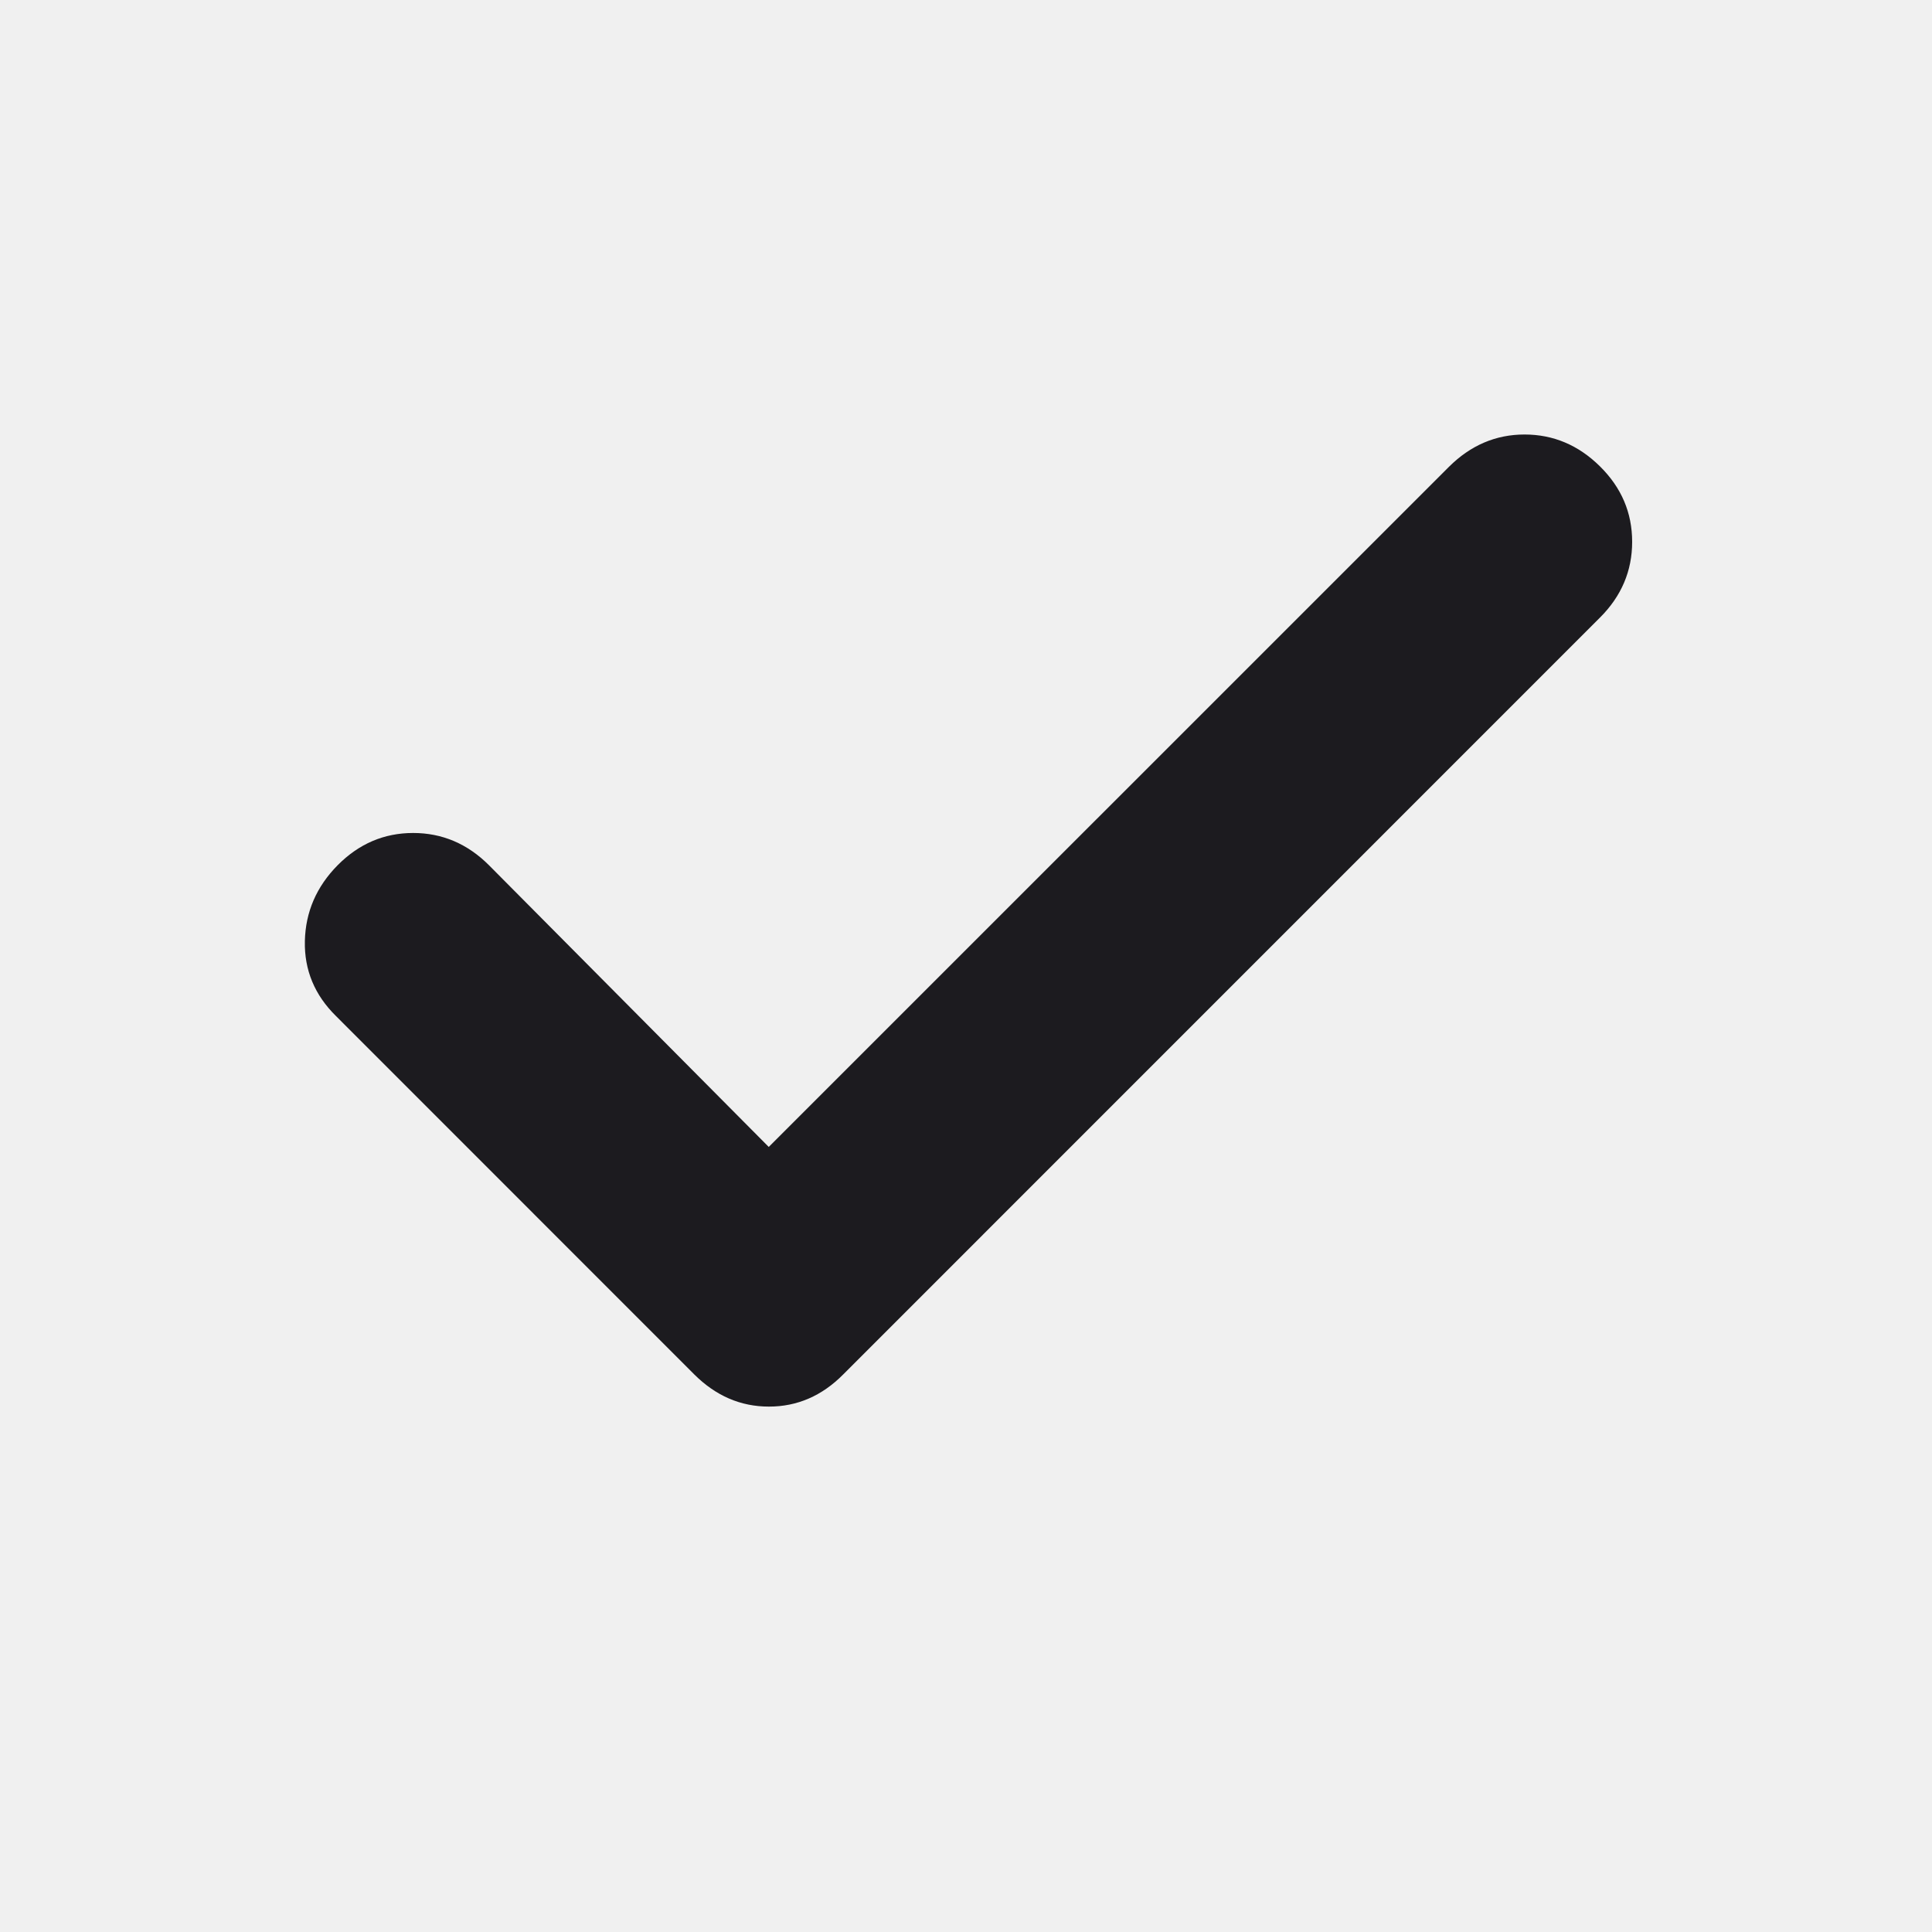
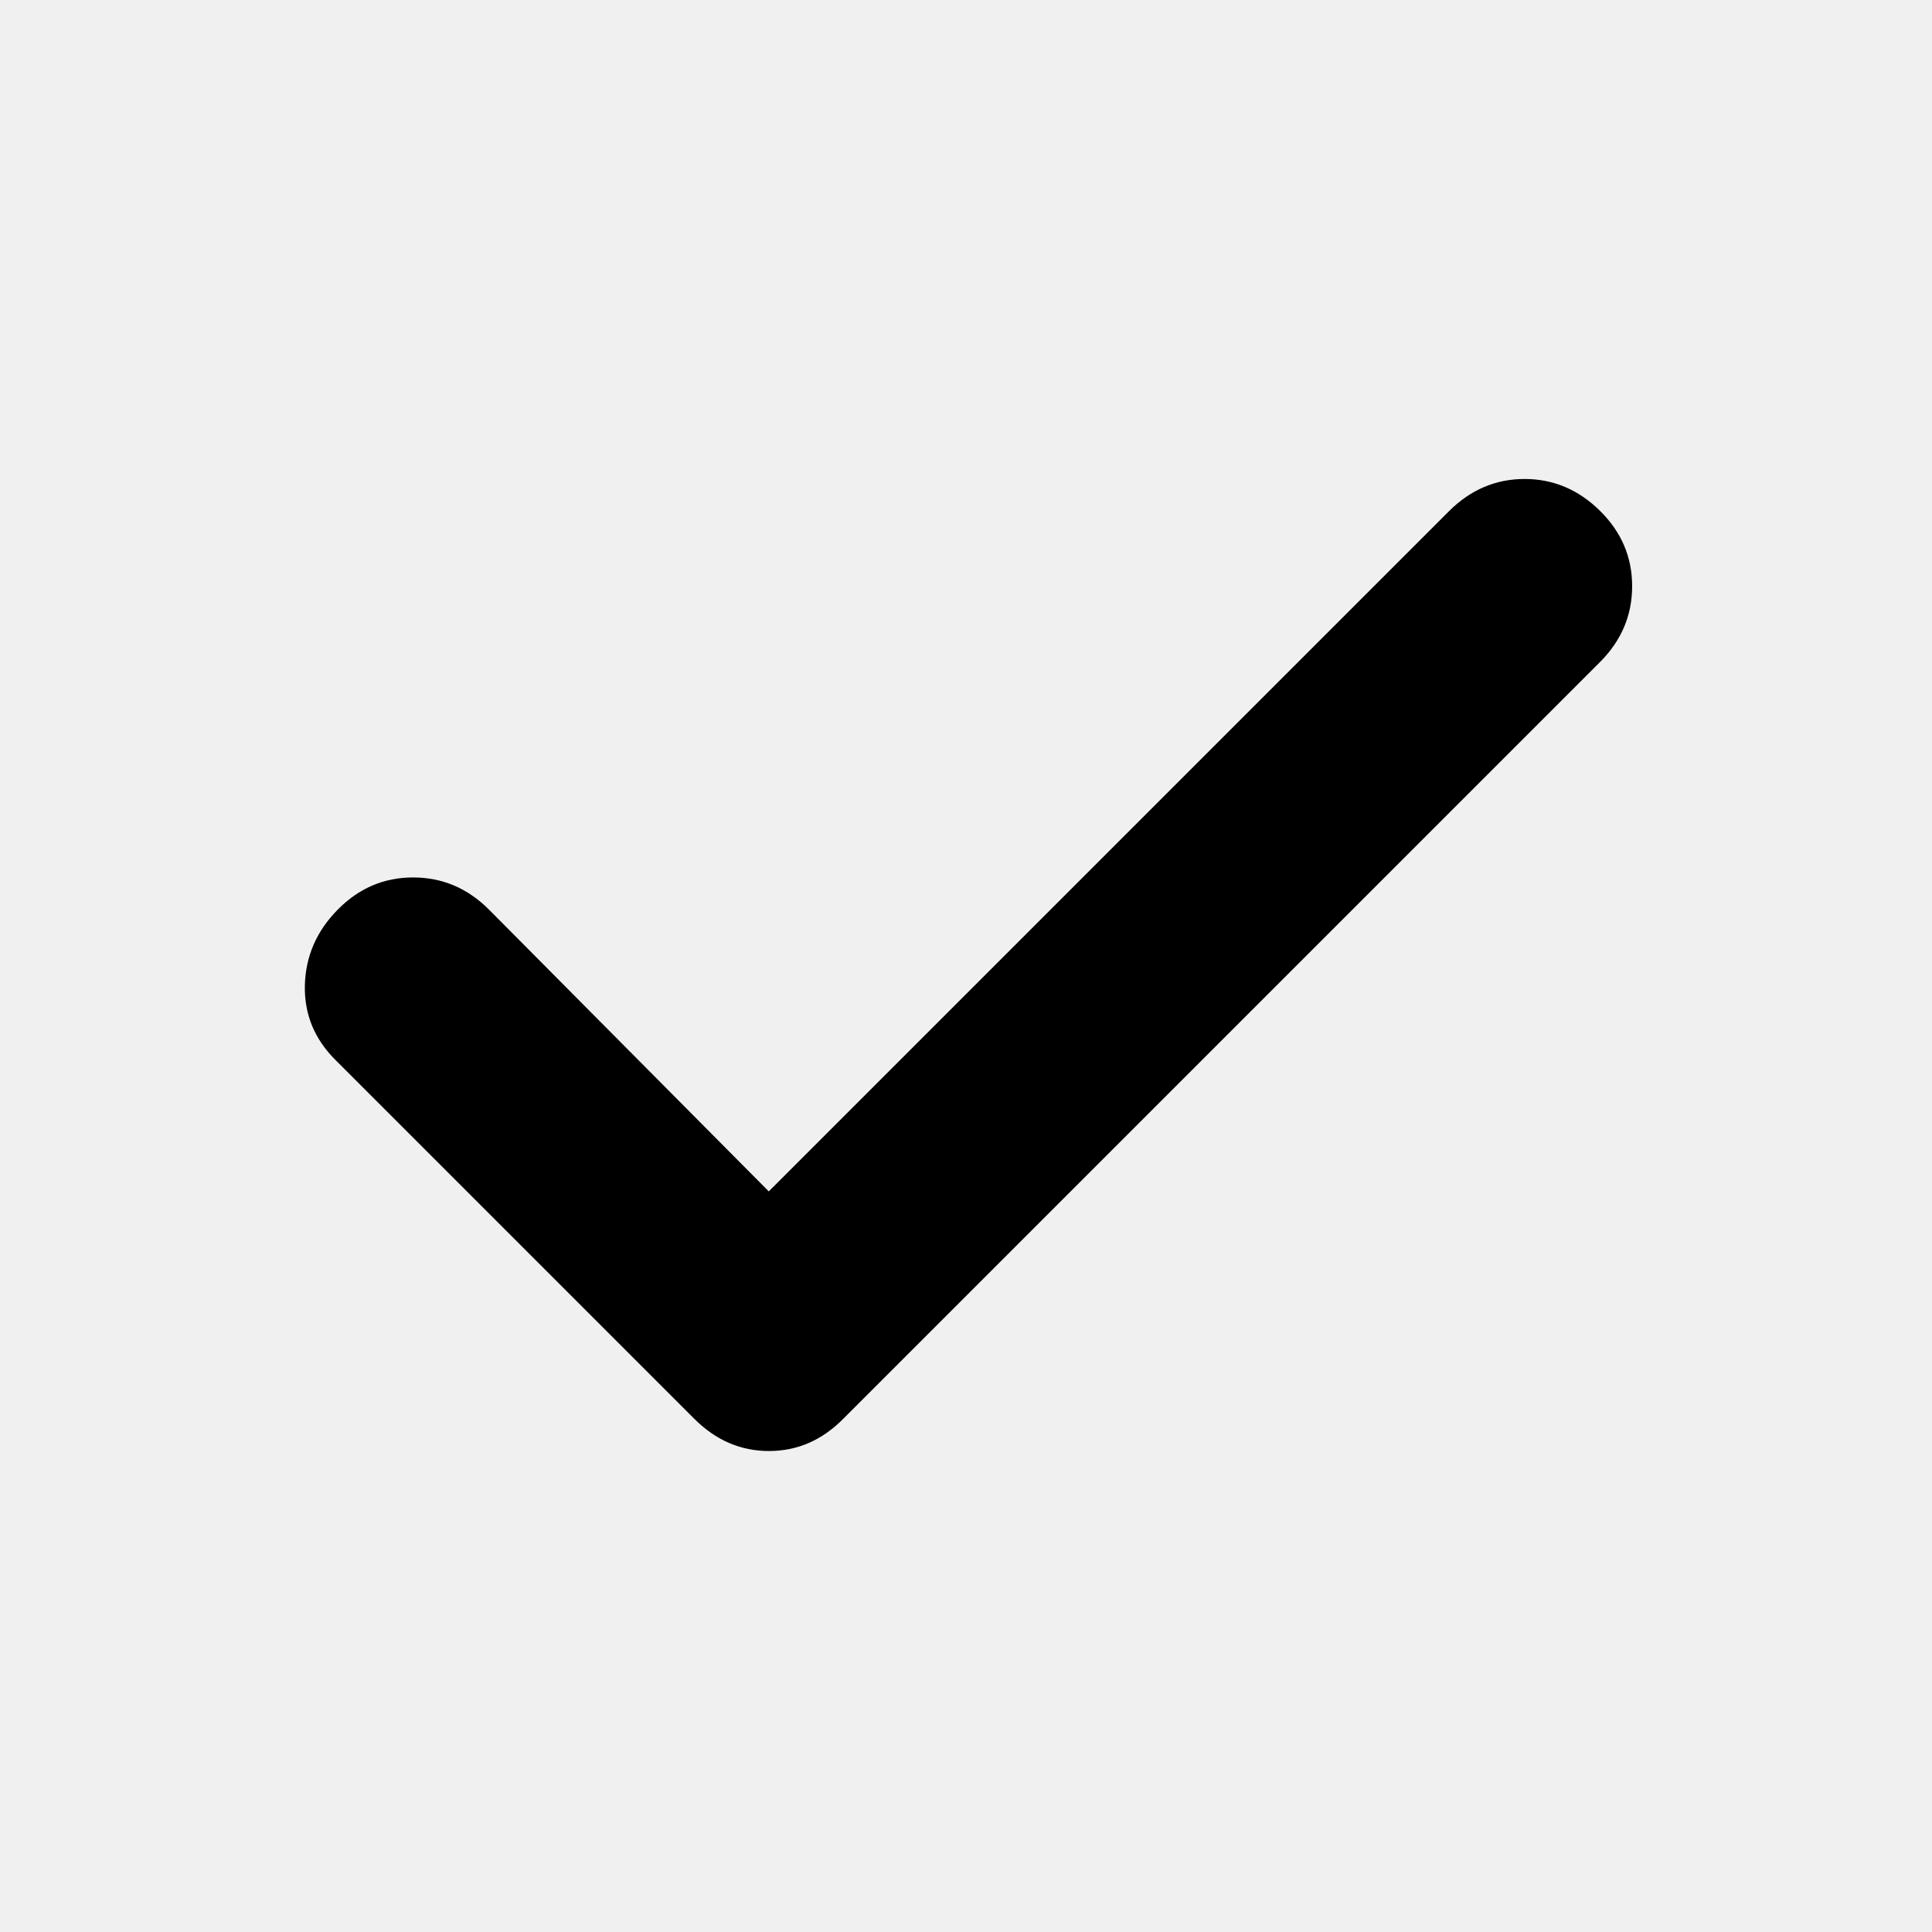
- <svg xmlns="http://www.w3.org/2000/svg" width="20" height="20" viewBox="0 0 20 20" fill="none">
-   <g clip-path="url(#clip0_234_182)">
-     <mask id="mask0_234_182" style="mask-type:alpha" maskUnits="userSpaceOnUse" x="0" y="0" width="24" height="24">
-       <rect width="23.083" height="23.083" fill="#D9D9D9" />
-     </mask>
-     <g mask="url(#mask0_234_182)">
-       <path d="M7.958 11.873L15 4.832C15.223 4.61 15.484 4.498 15.782 4.498C16.08 4.498 16.34 4.608 16.562 4.827C16.785 5.047 16.896 5.307 16.896 5.609C16.896 5.91 16.785 6.172 16.562 6.394L8.729 14.228C8.509 14.45 8.253 14.561 7.96 14.561C7.667 14.561 7.41 14.45 7.187 14.228L3.479 10.519C3.257 10.301 3.149 10.041 3.156 9.741C3.163 9.44 3.276 9.179 3.495 8.957C3.715 8.735 3.975 8.623 4.277 8.623C4.578 8.623 4.84 8.735 5.062 8.957L7.958 11.873Z" fill="#1C1B1F" />
-     </g>
+ <svg xmlns="http://www.w3.org/2000/svg" width="24" height="24" viewBox="0 0 24 24" fill="none">
+   <mask id="mask0_737_1279" style="mask-type:alpha" maskUnits="userSpaceOnUse" x="0" y="0" width="24" height="24">
+     <rect width="24" height="24" fill="black" />
+   </mask>
+   <g mask="url(#mask0_737_1279)">
+     <path d="M9.55 14.8L18 6.35C18.268 6.083 18.581 5.95 18.939 5.95C19.296 5.95 19.608 6.082 19.875 6.345C20.142 6.608 20.275 6.92 20.275 7.282C20.275 7.644 20.142 7.958 19.875 8.225L10.475 17.625C10.211 17.892 9.904 18.025 9.552 18.025C9.201 18.025 8.892 17.892 8.625 17.625L4.175 13.175C3.908 12.913 3.779 12.601 3.787 12.241C3.796 11.88 3.932 11.567 4.195 11.3C4.458 11.033 4.77 10.9 5.132 10.9C5.494 10.9 5.808 11.033 6.075 11.3L9.55 14.8Z" fill="black" />
  </g>
-   <defs>
-     <clipPath id="clip0_234_182">
-       <rect width="20" height="20" fill="white" />
-     </clipPath>
-   </defs>
</svg>
